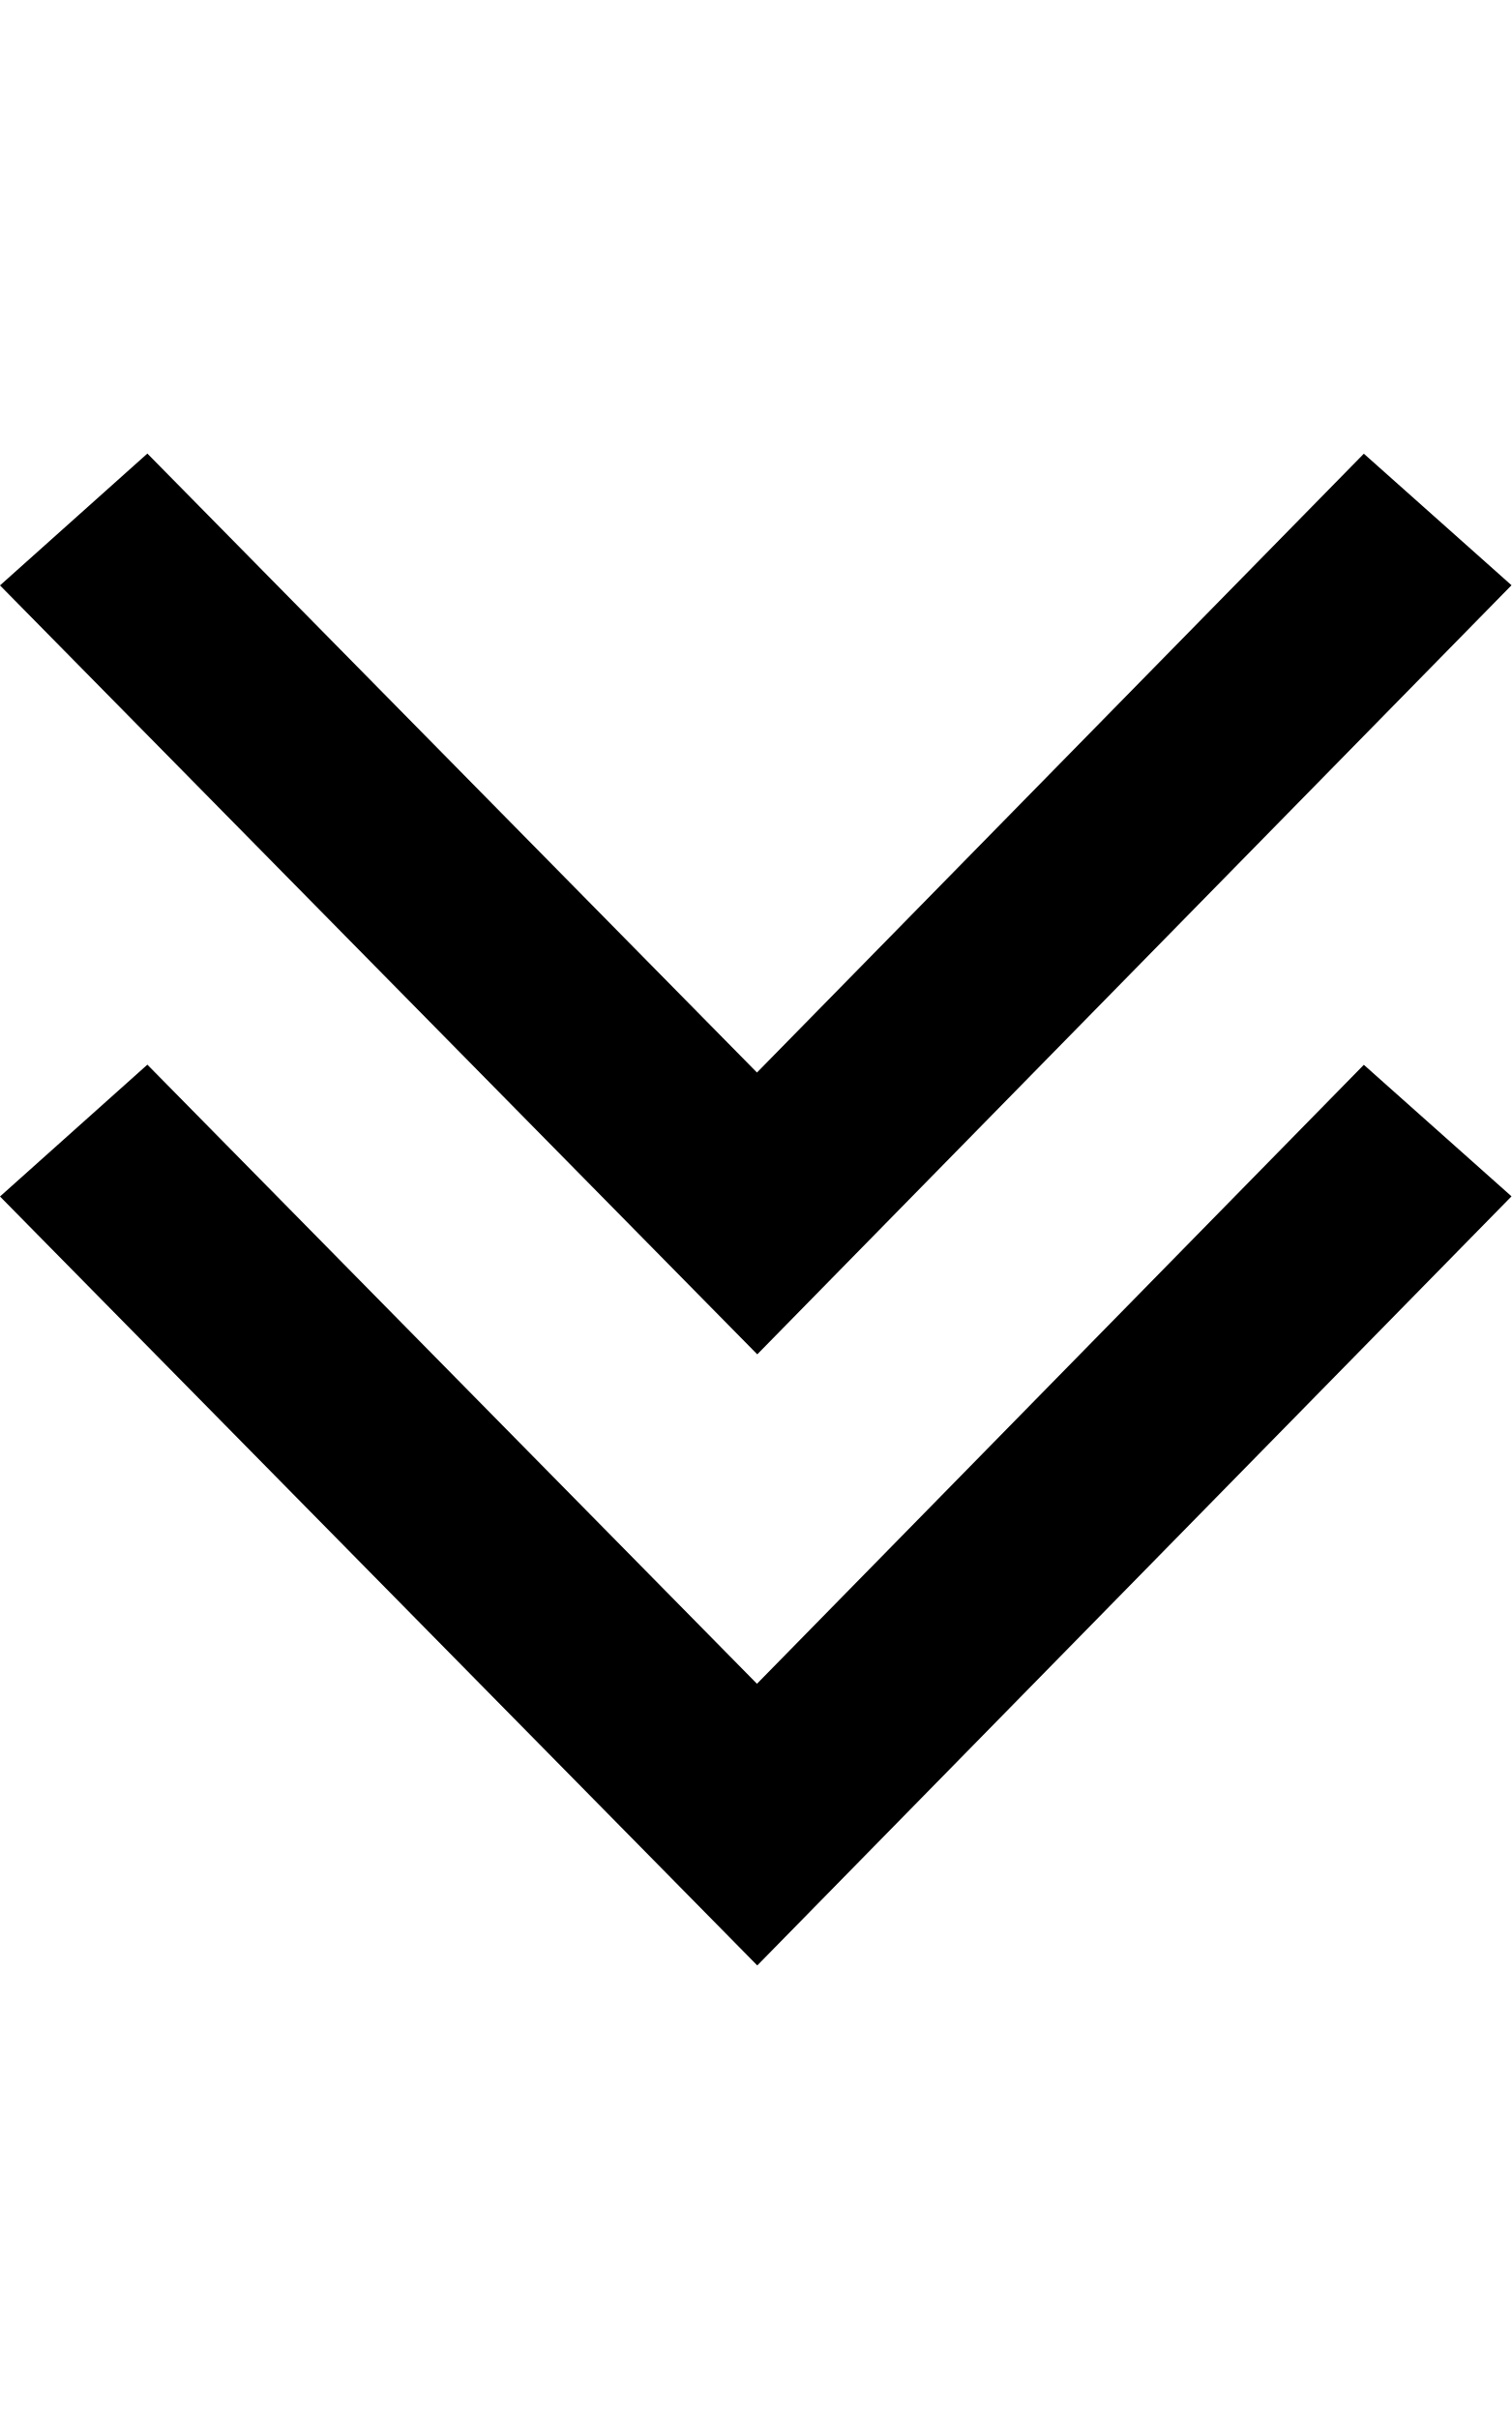
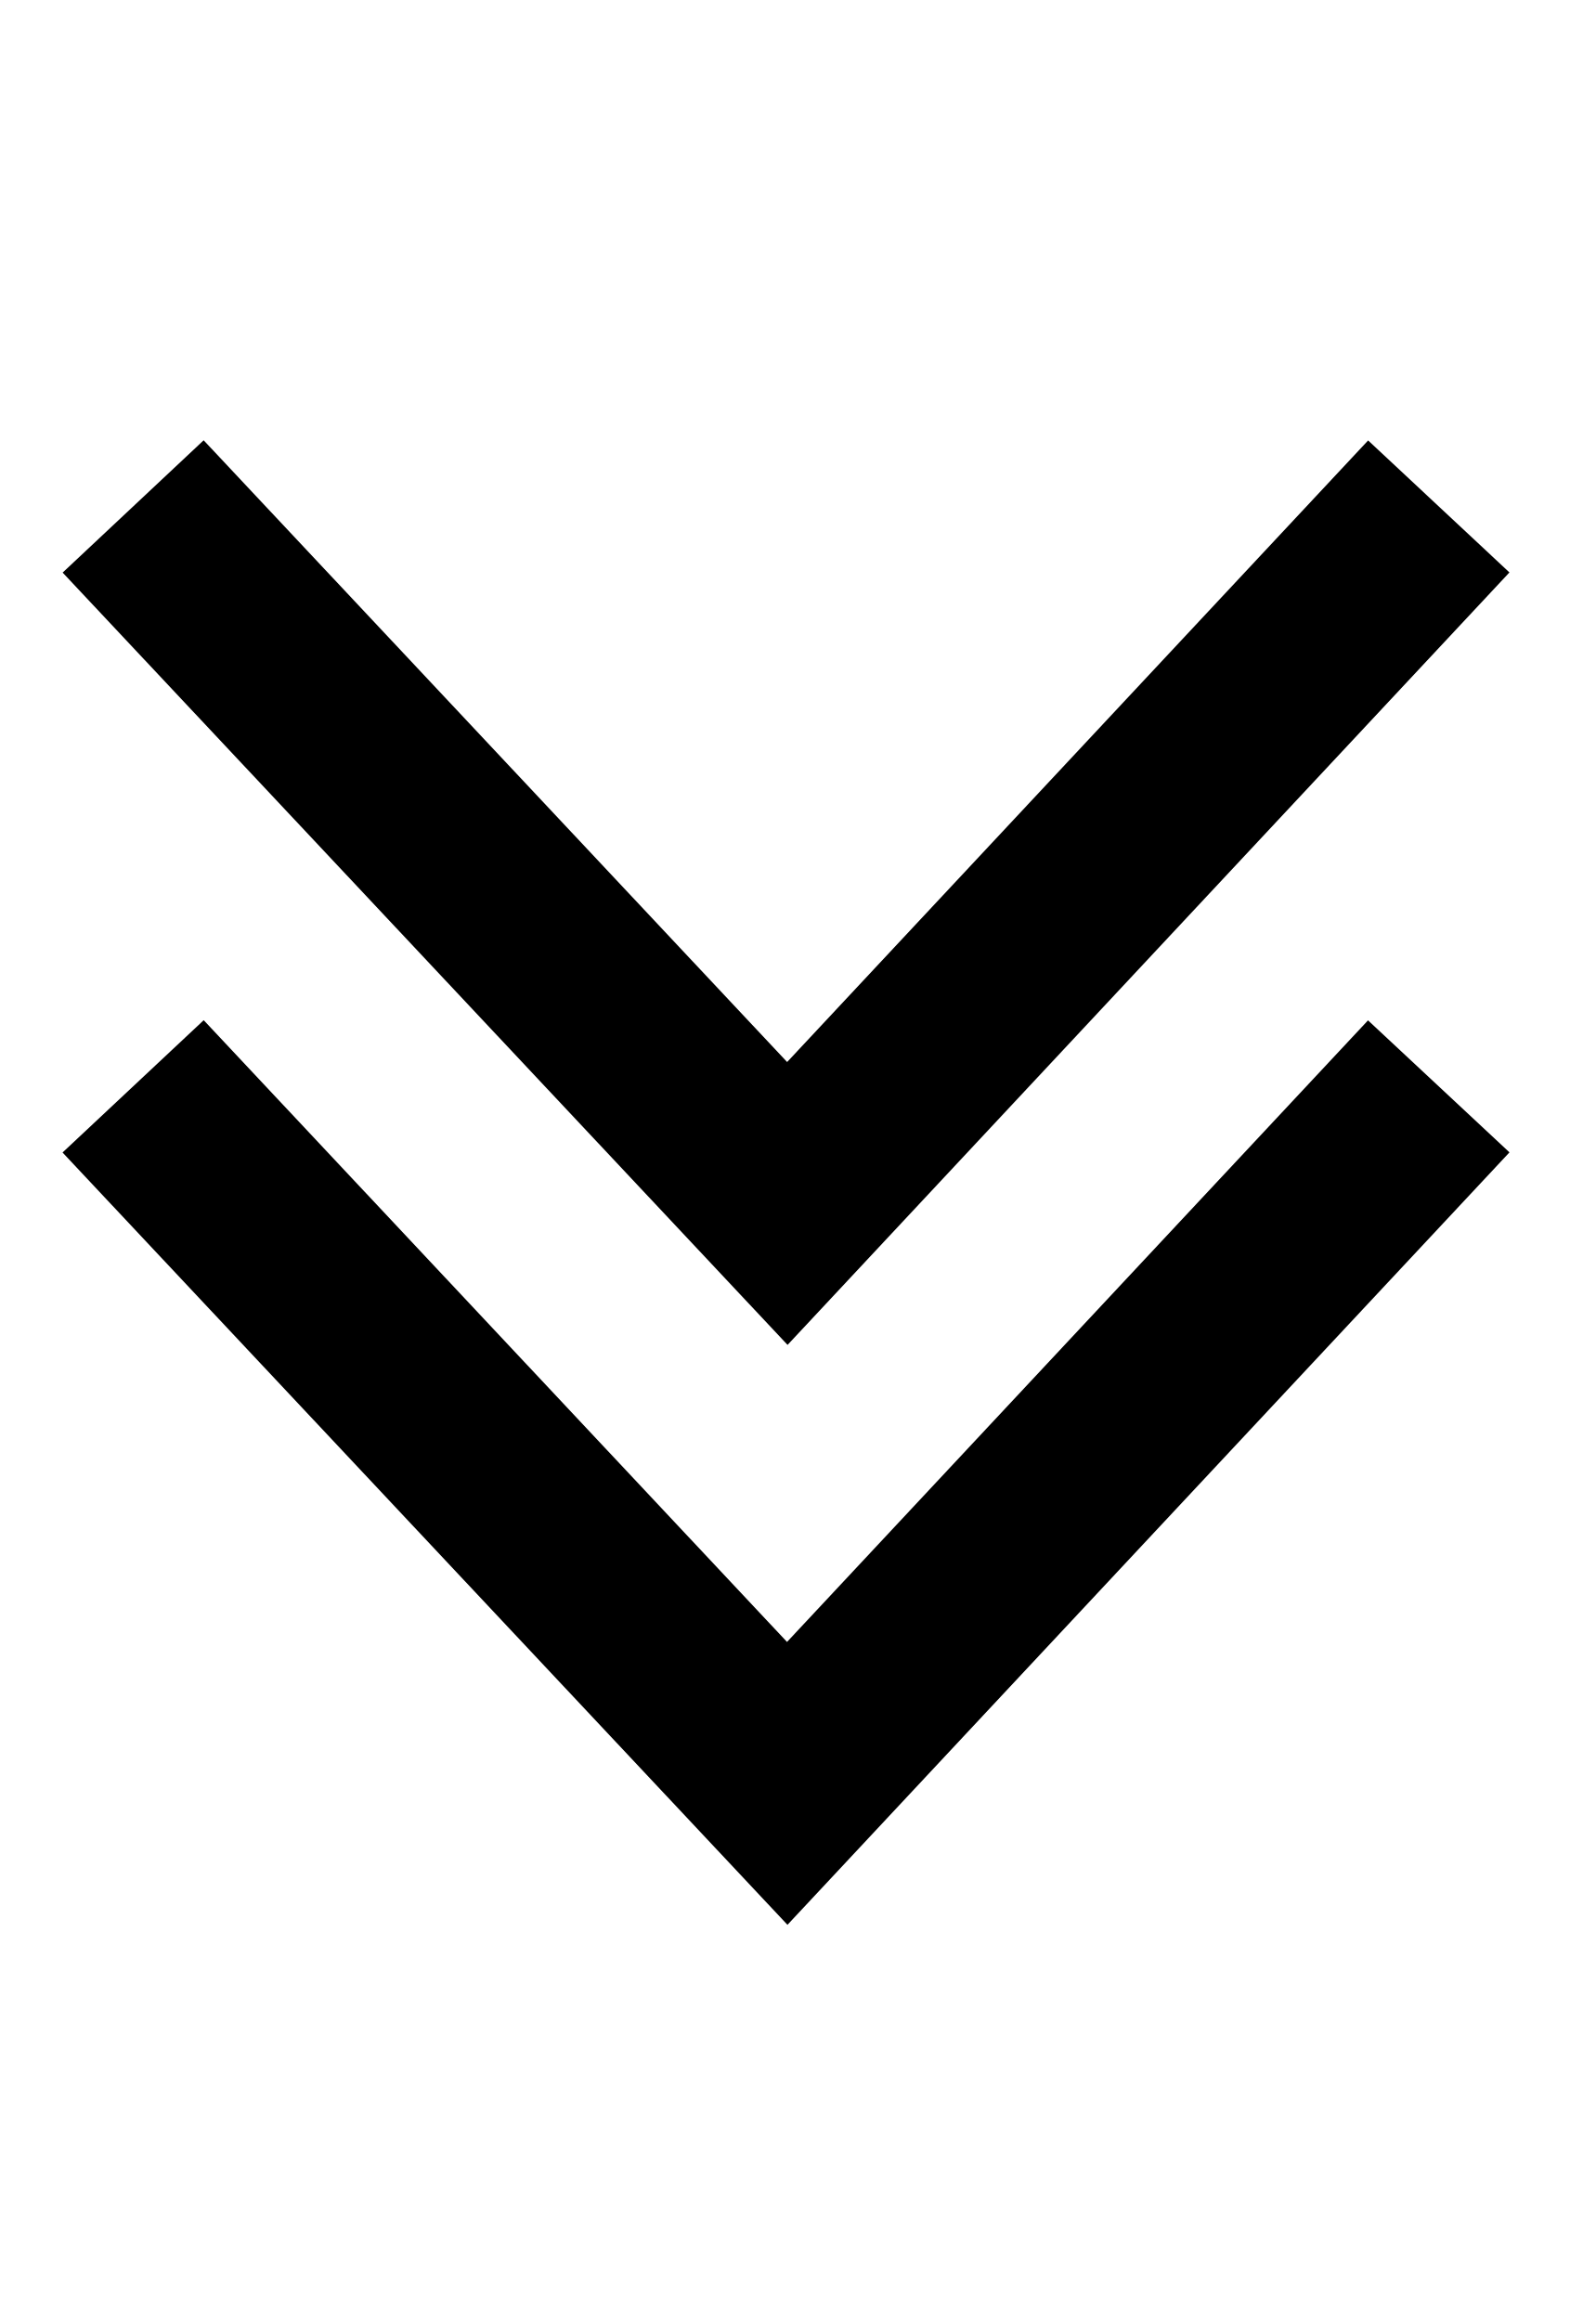
- <svg xmlns="http://www.w3.org/2000/svg" width="10px" height="16px" viewBox="0 0 10 16" version="1.1">
+ <svg xmlns="http://www.w3.org/2000/svg" width="11px" height="16px" viewBox="0 0 11 16" version="1.1">
  <g id="chevron-double-down" stroke="none" stroke-width="1" fill="none" fill-rule="evenodd">
-     <path d="M0.975,7.042 L5.008,11.137 L9.023,7.043 L10,7.913 L5.01,13 L0,7.914 L0.975,7.042 Z M0.975,3 L5.008,7.094 L9.023,3.001 L10,3.871 L5.01,8.958 L0,3.872 L0.975,3 Z" id="形状" fill="#000000" />
+     <g id="编组" transform="translate(0.3, 2.5)" fill="#000000" fill-rule="nonzero">
+       <polygon id="路径-33备份" transform="translate(5.118064, 7.650928) scale(-1, 1) rotate(-270) translate(-5.118064, -7.650928) " points="2 3.637 2.912 2.664 8.236 7.661 2.911 12.638 2.001 11.663 6.286 7.658" />
+       <polygon id="路径-33备份-2" transform="translate(5.118064, 3.653244) scale(-1, 1) rotate(-270) translate(-5.118064, -3.653244) " points="2 -0.361 2.912 -1.333 8.236 3.664 2.911 8.64 2.001 7.666 6.286 3.661" />
+     </g>
  </g>
</svg>
